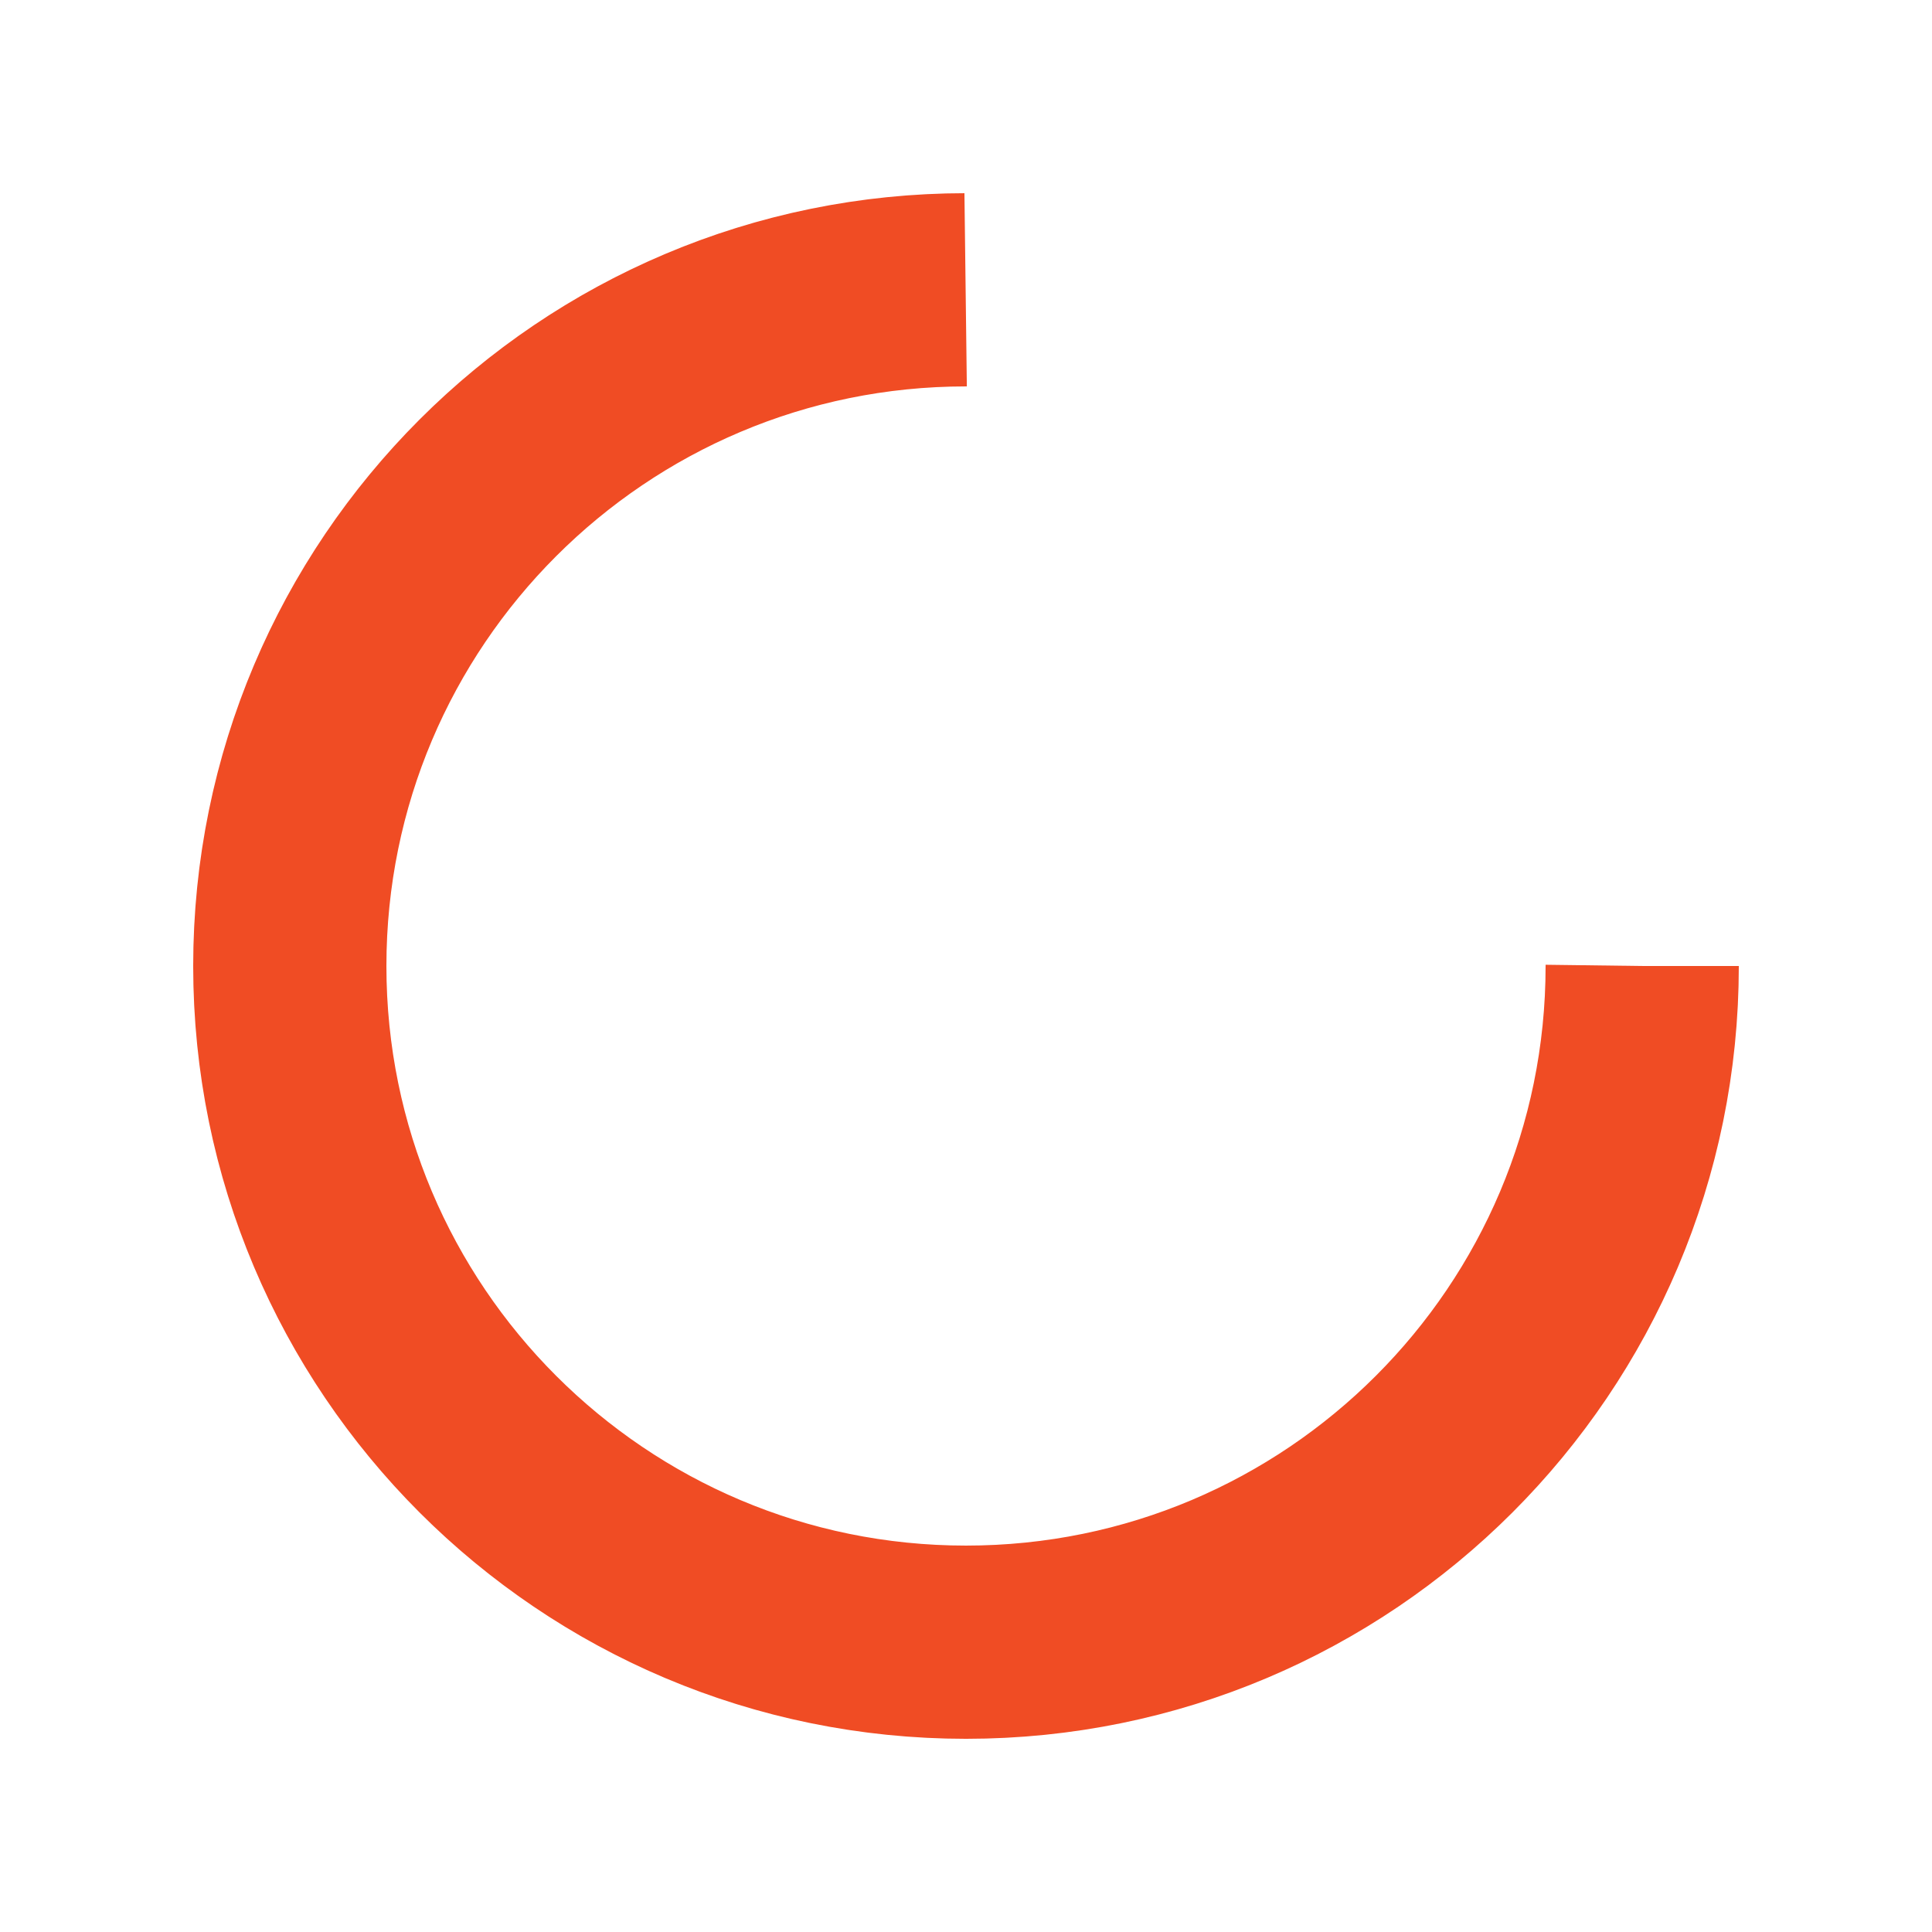
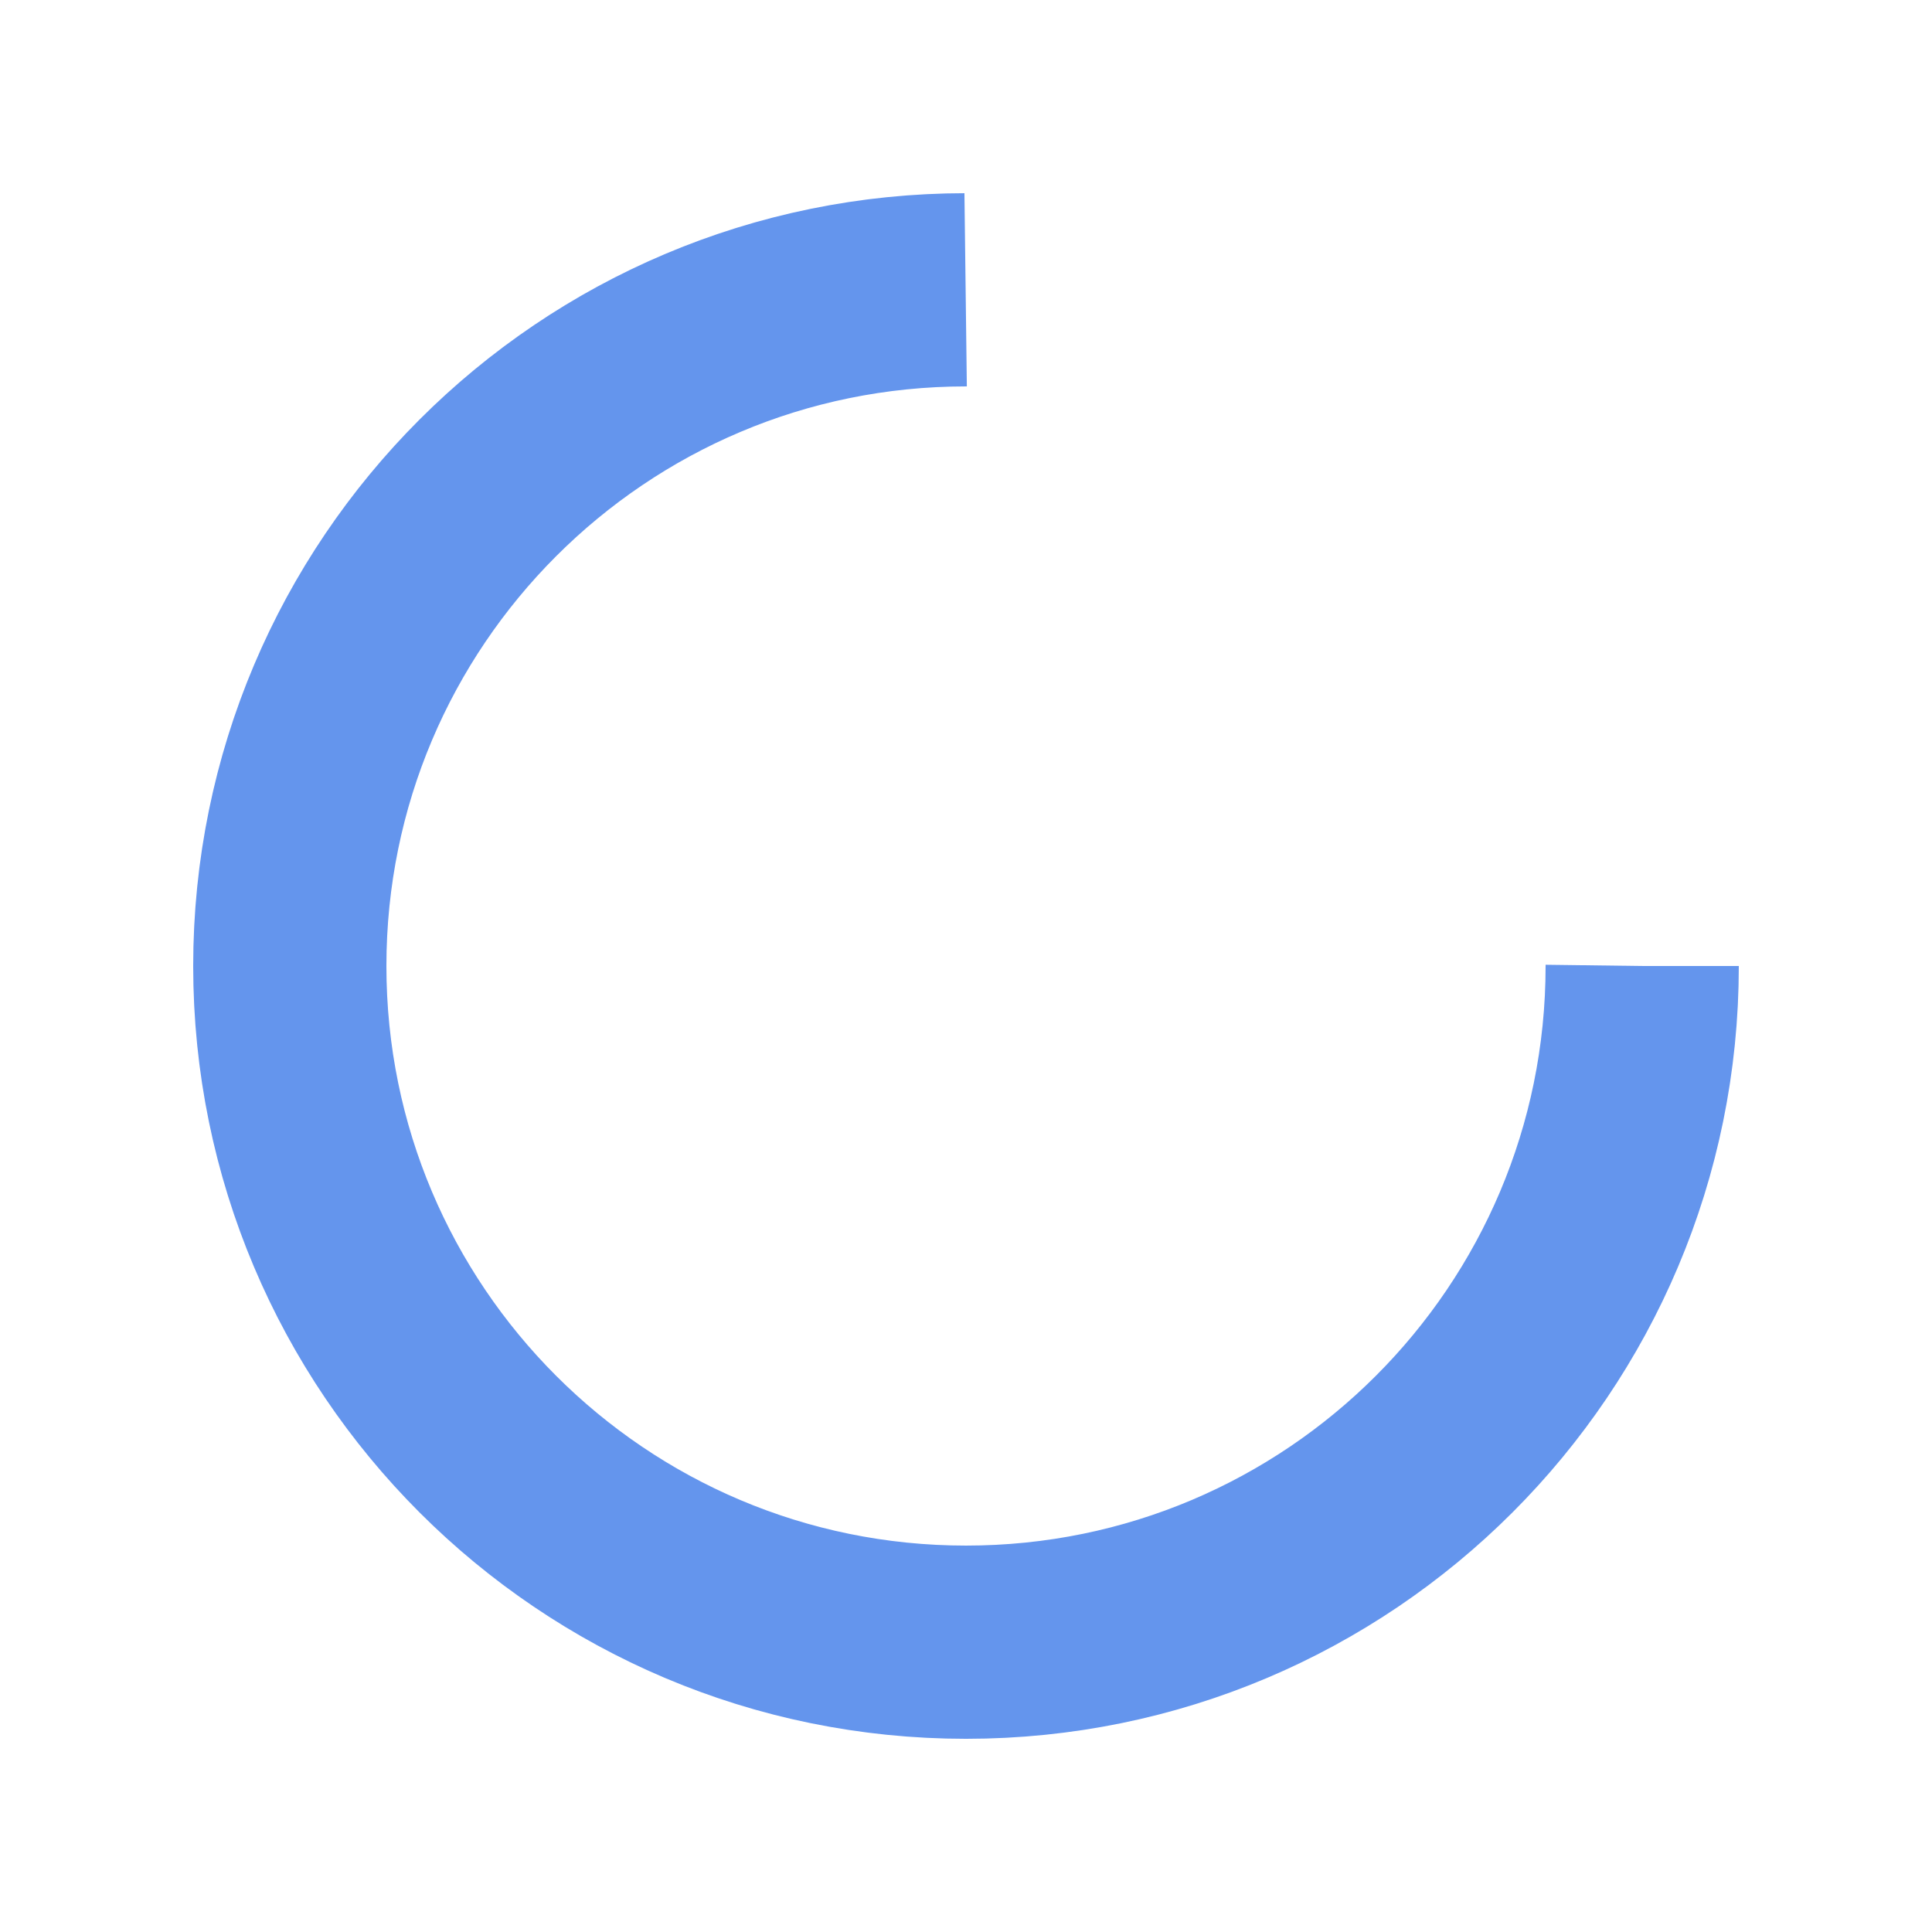
<svg xmlns="http://www.w3.org/2000/svg" style="margin: auto; background: none; display: block; shape-rendering: auto;" width="200px" height="200px" viewBox="0 0 100 100" preserveAspectRatio="xMidYMid">
-   <circle cx="50" cy="50" fill="none" stroke="#f04c24" stroke-width="10" r="35" stroke-dasharray="164.934 56.978">
+   <circle cx="50" cy="50" fill="none" stroke="#6495ed" stroke-width="10" r="35" stroke-dasharray="164.934 56.978">
    <animateTransform attributeName="transform" type="rotate" repeatCount="indefinite" dur="1s" values="0 50 50;360 50 50" keyTimes="0;1" />
  </circle>
</svg>
